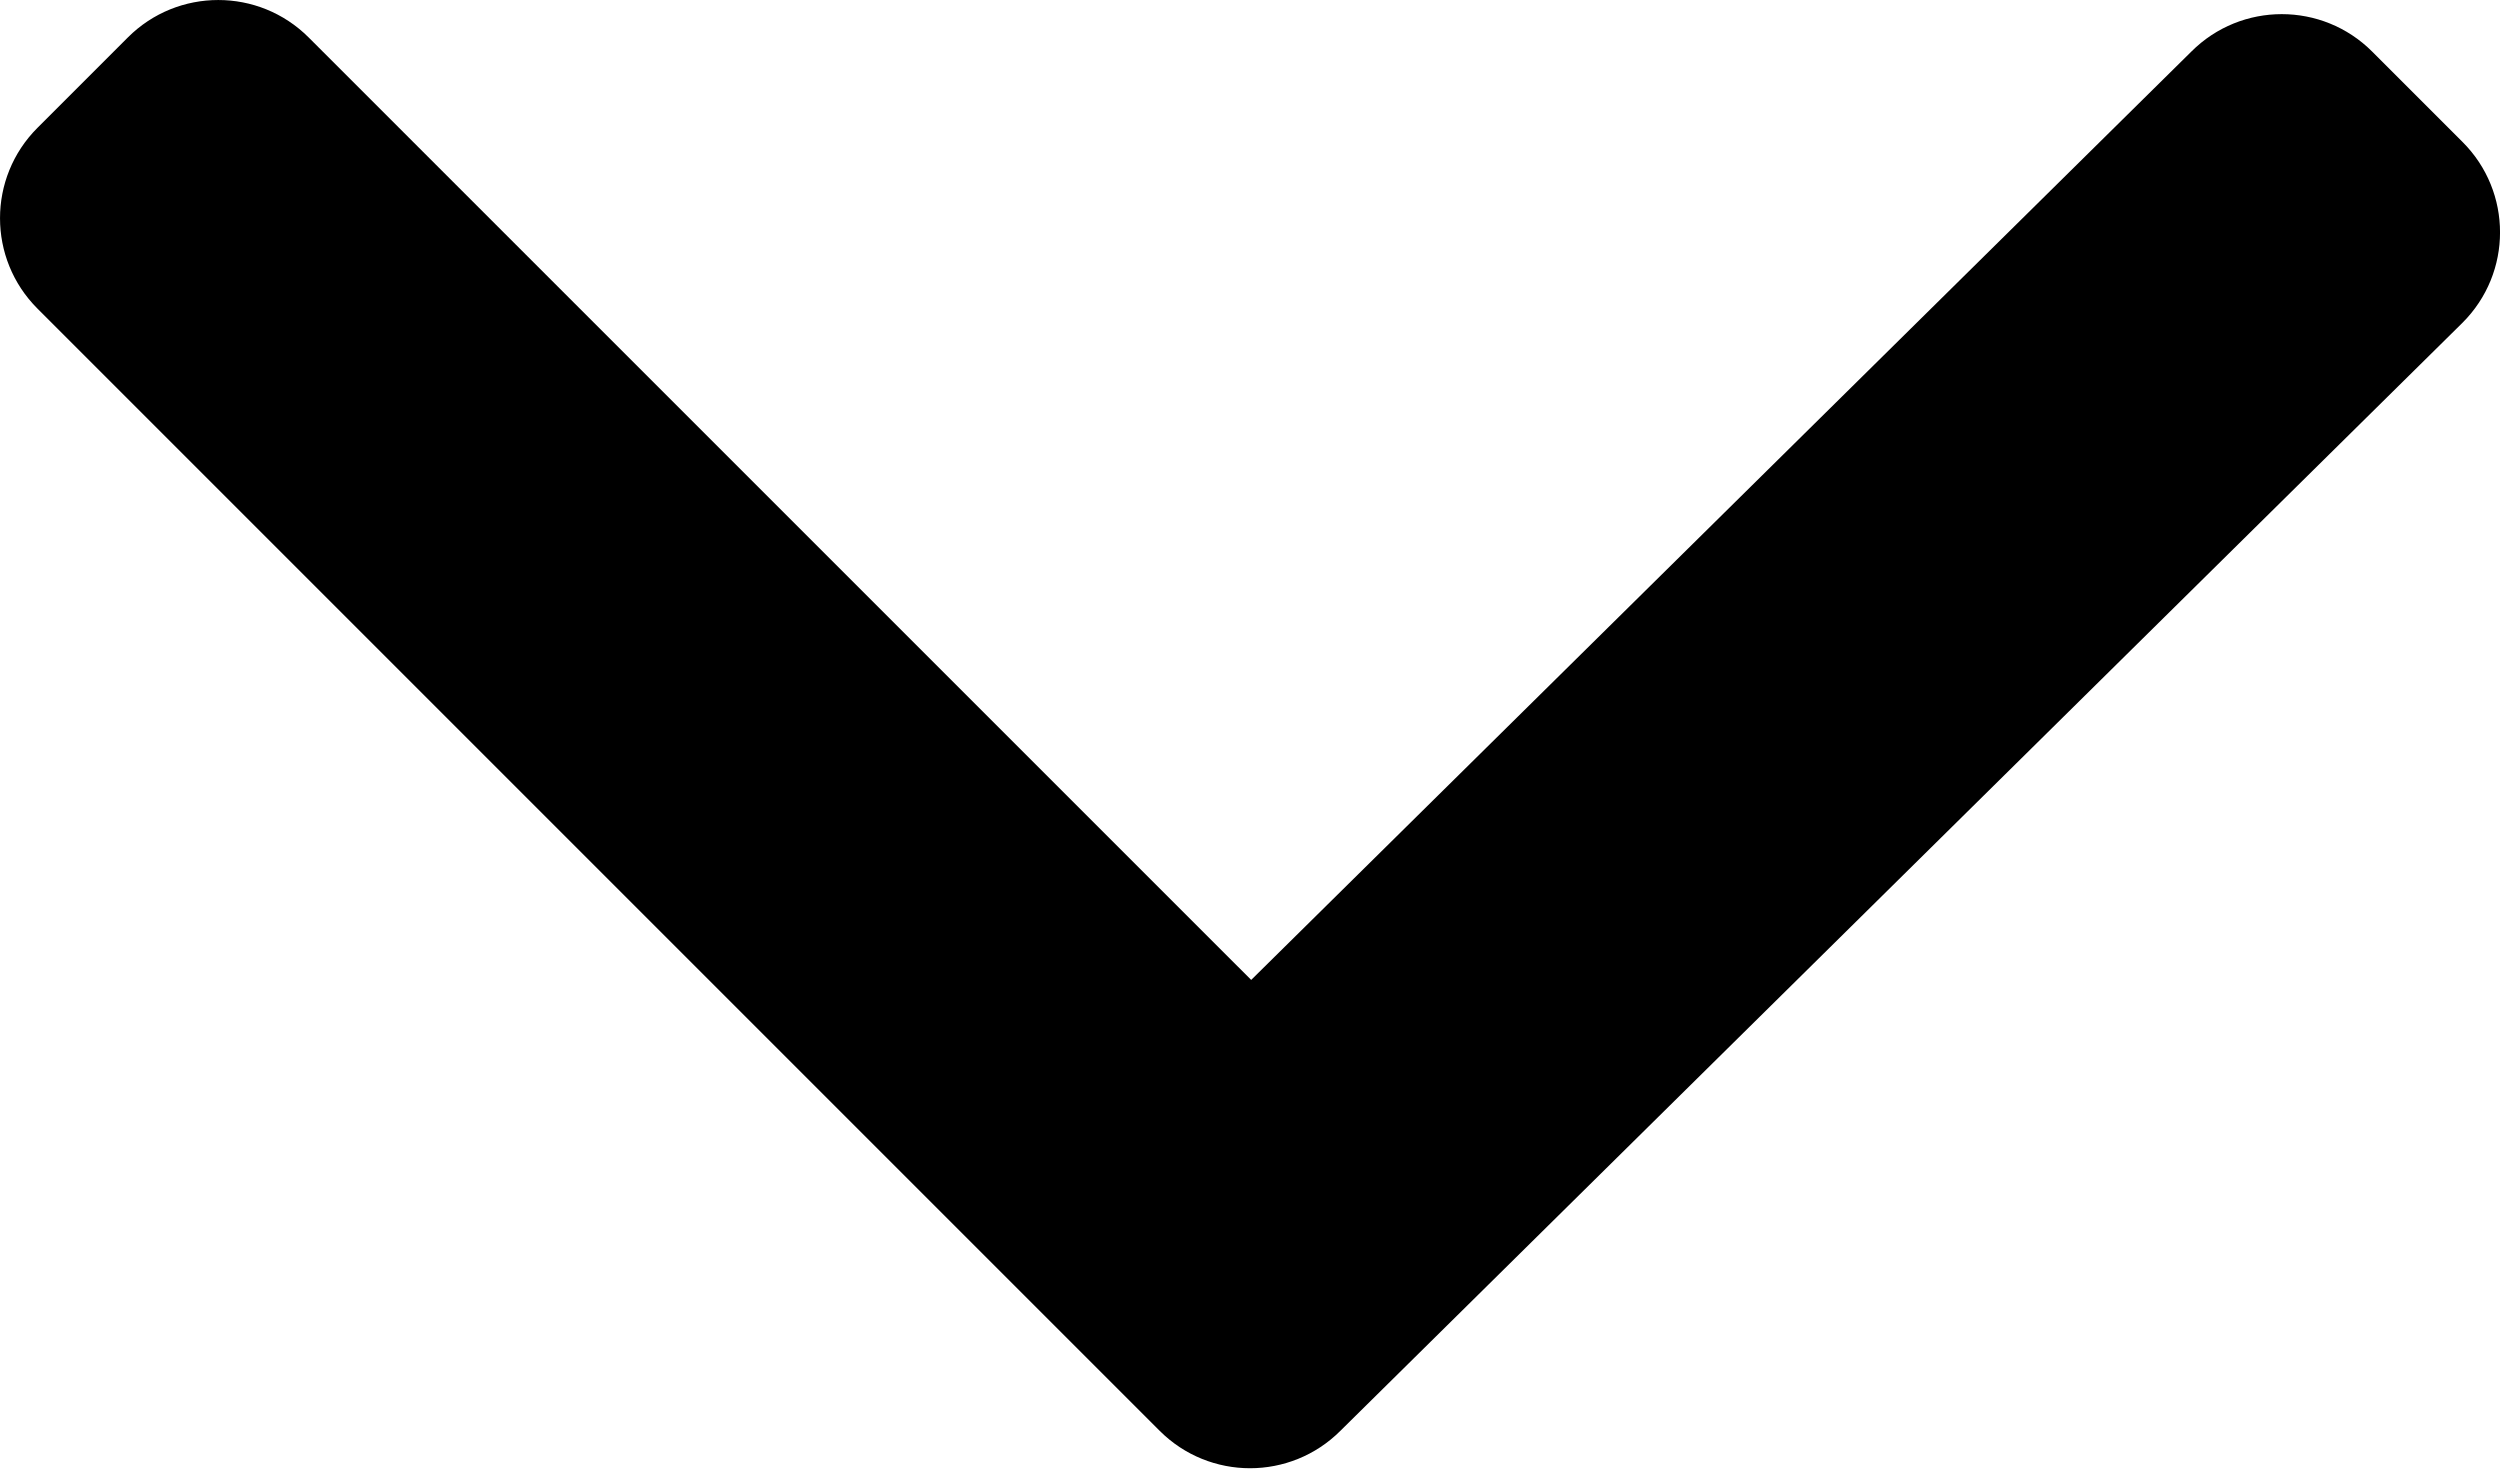
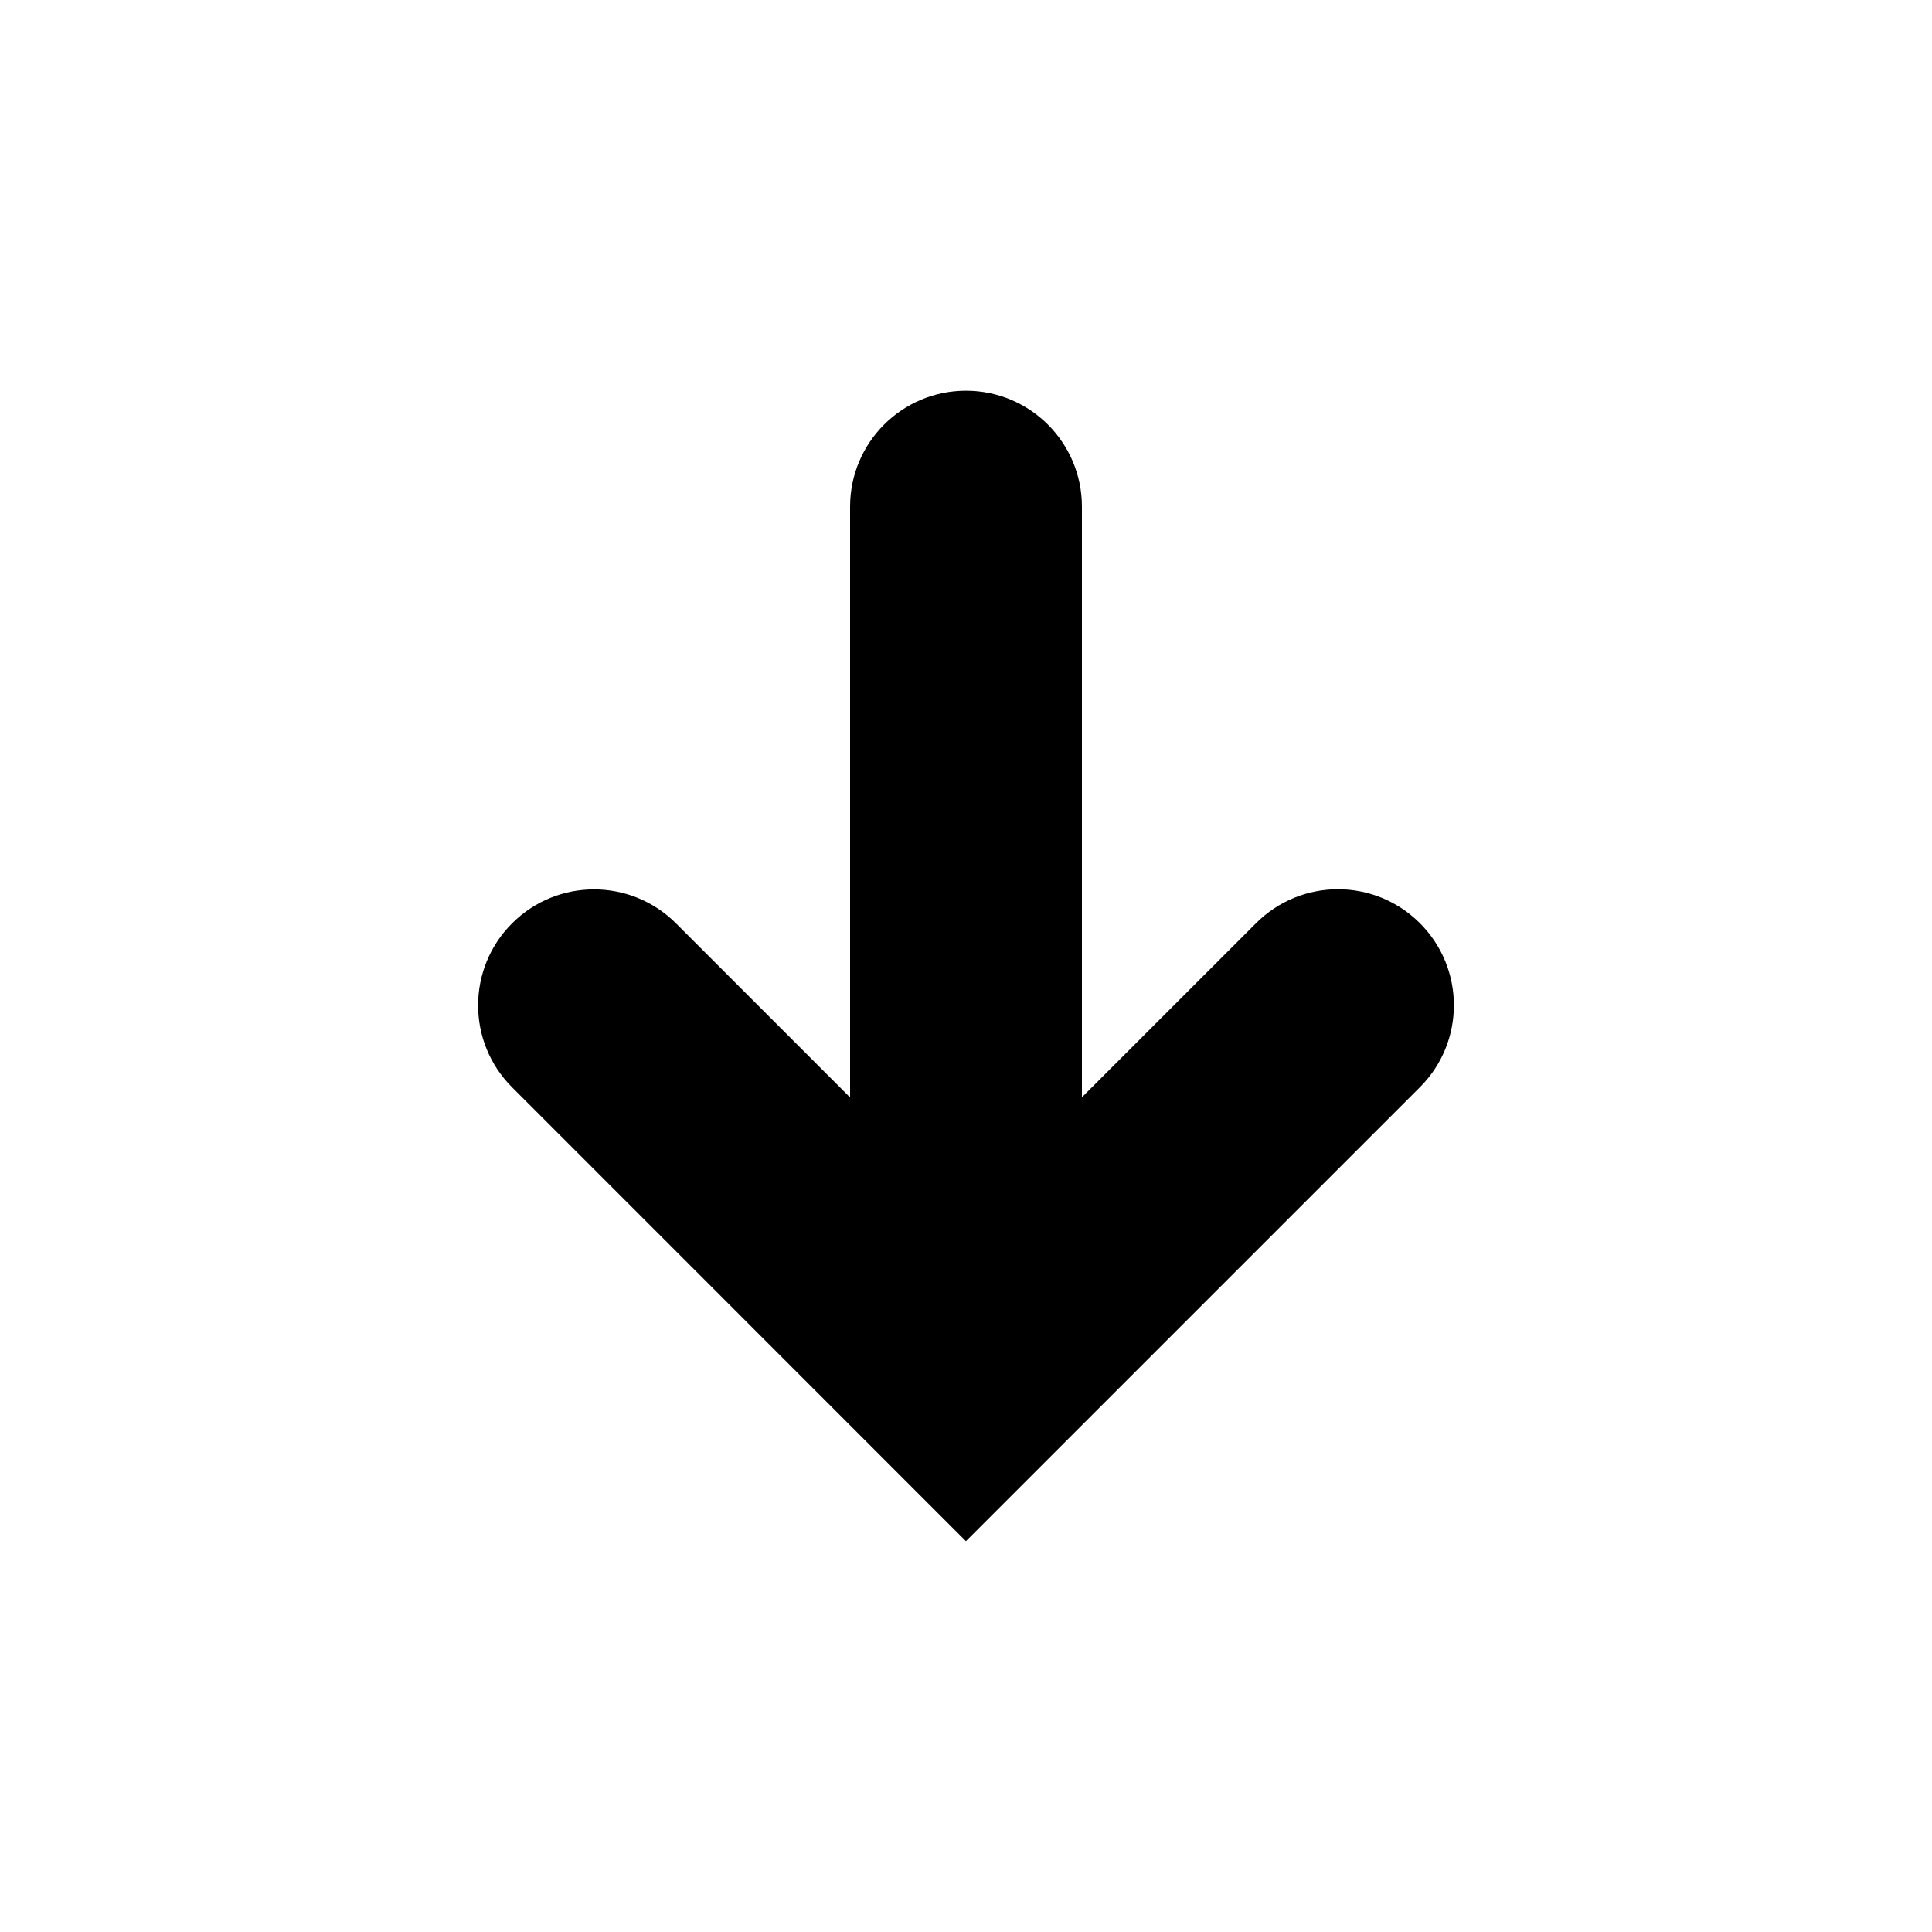
- <svg xmlns="http://www.w3.org/2000/svg" version="1.1" id="Capa_1" x="0px" y="0px" width="39.113px" height="22.971px" viewBox="0 0 39.113 22.971" style="enable-background:new 0 0 39.113 22.971;" xml:space="preserve">
-   <g id="_x34_86._Down">
-     <g>
-       <path d="M38.527,2.221l-1.414-1.414c-0.781-0.781-2.048-0.781-2.829,0L19.575,15.331L4.829,0.586C4.048-0.195,2.781-0.195,2,0.586    L0.586,2c-0.781,0.781-0.781,2.047,0,2.828l17.557,17.557c0.781,0.781,2.047,0.781,2.828,0L38.527,5.049    C39.309,4.268,39.309,3.002,38.527,2.221z" />
-     </g>
-   </g>
-   <g>
- </g>
-   <g>
- </g>
-   <g>
- </g>
-   <g>
- </g>
-   <g>
- </g>
-   <g>
- </g>
-   <g>
- </g>
-   <g>
- </g>
-   <g>
- </g>
-   <g>
- </g>
-   <g>
- </g>
-   <g>
- </g>
-   <g>
- </g>
-   <g>
- </g>
-   <g>
- </g>
+ <svg xmlns="http://www.w3.org/2000/svg" version="1.1" id="Layer_1" x="0px" y="0px" width="50px" height="50px" viewBox="0 0 50 50" enable-background="new 0 0 50 50" xml:space="preserve">
+   <path d="M36.748,28.137l-11.75,11.75L13.252,28.139c-1.172-1.171-1.172-3.071,0-4.243c1.172-1.171,3.069-1.171,4.242,0L22,28.402  v-15.29c0-1.657,1.343-3,3-3s3,1.343,3,3v15.286l4.506-4.505c1.172-1.172,3.069-1.172,4.242,0  C37.92,25.066,37.92,26.966,36.748,28.137z" />
</svg>
